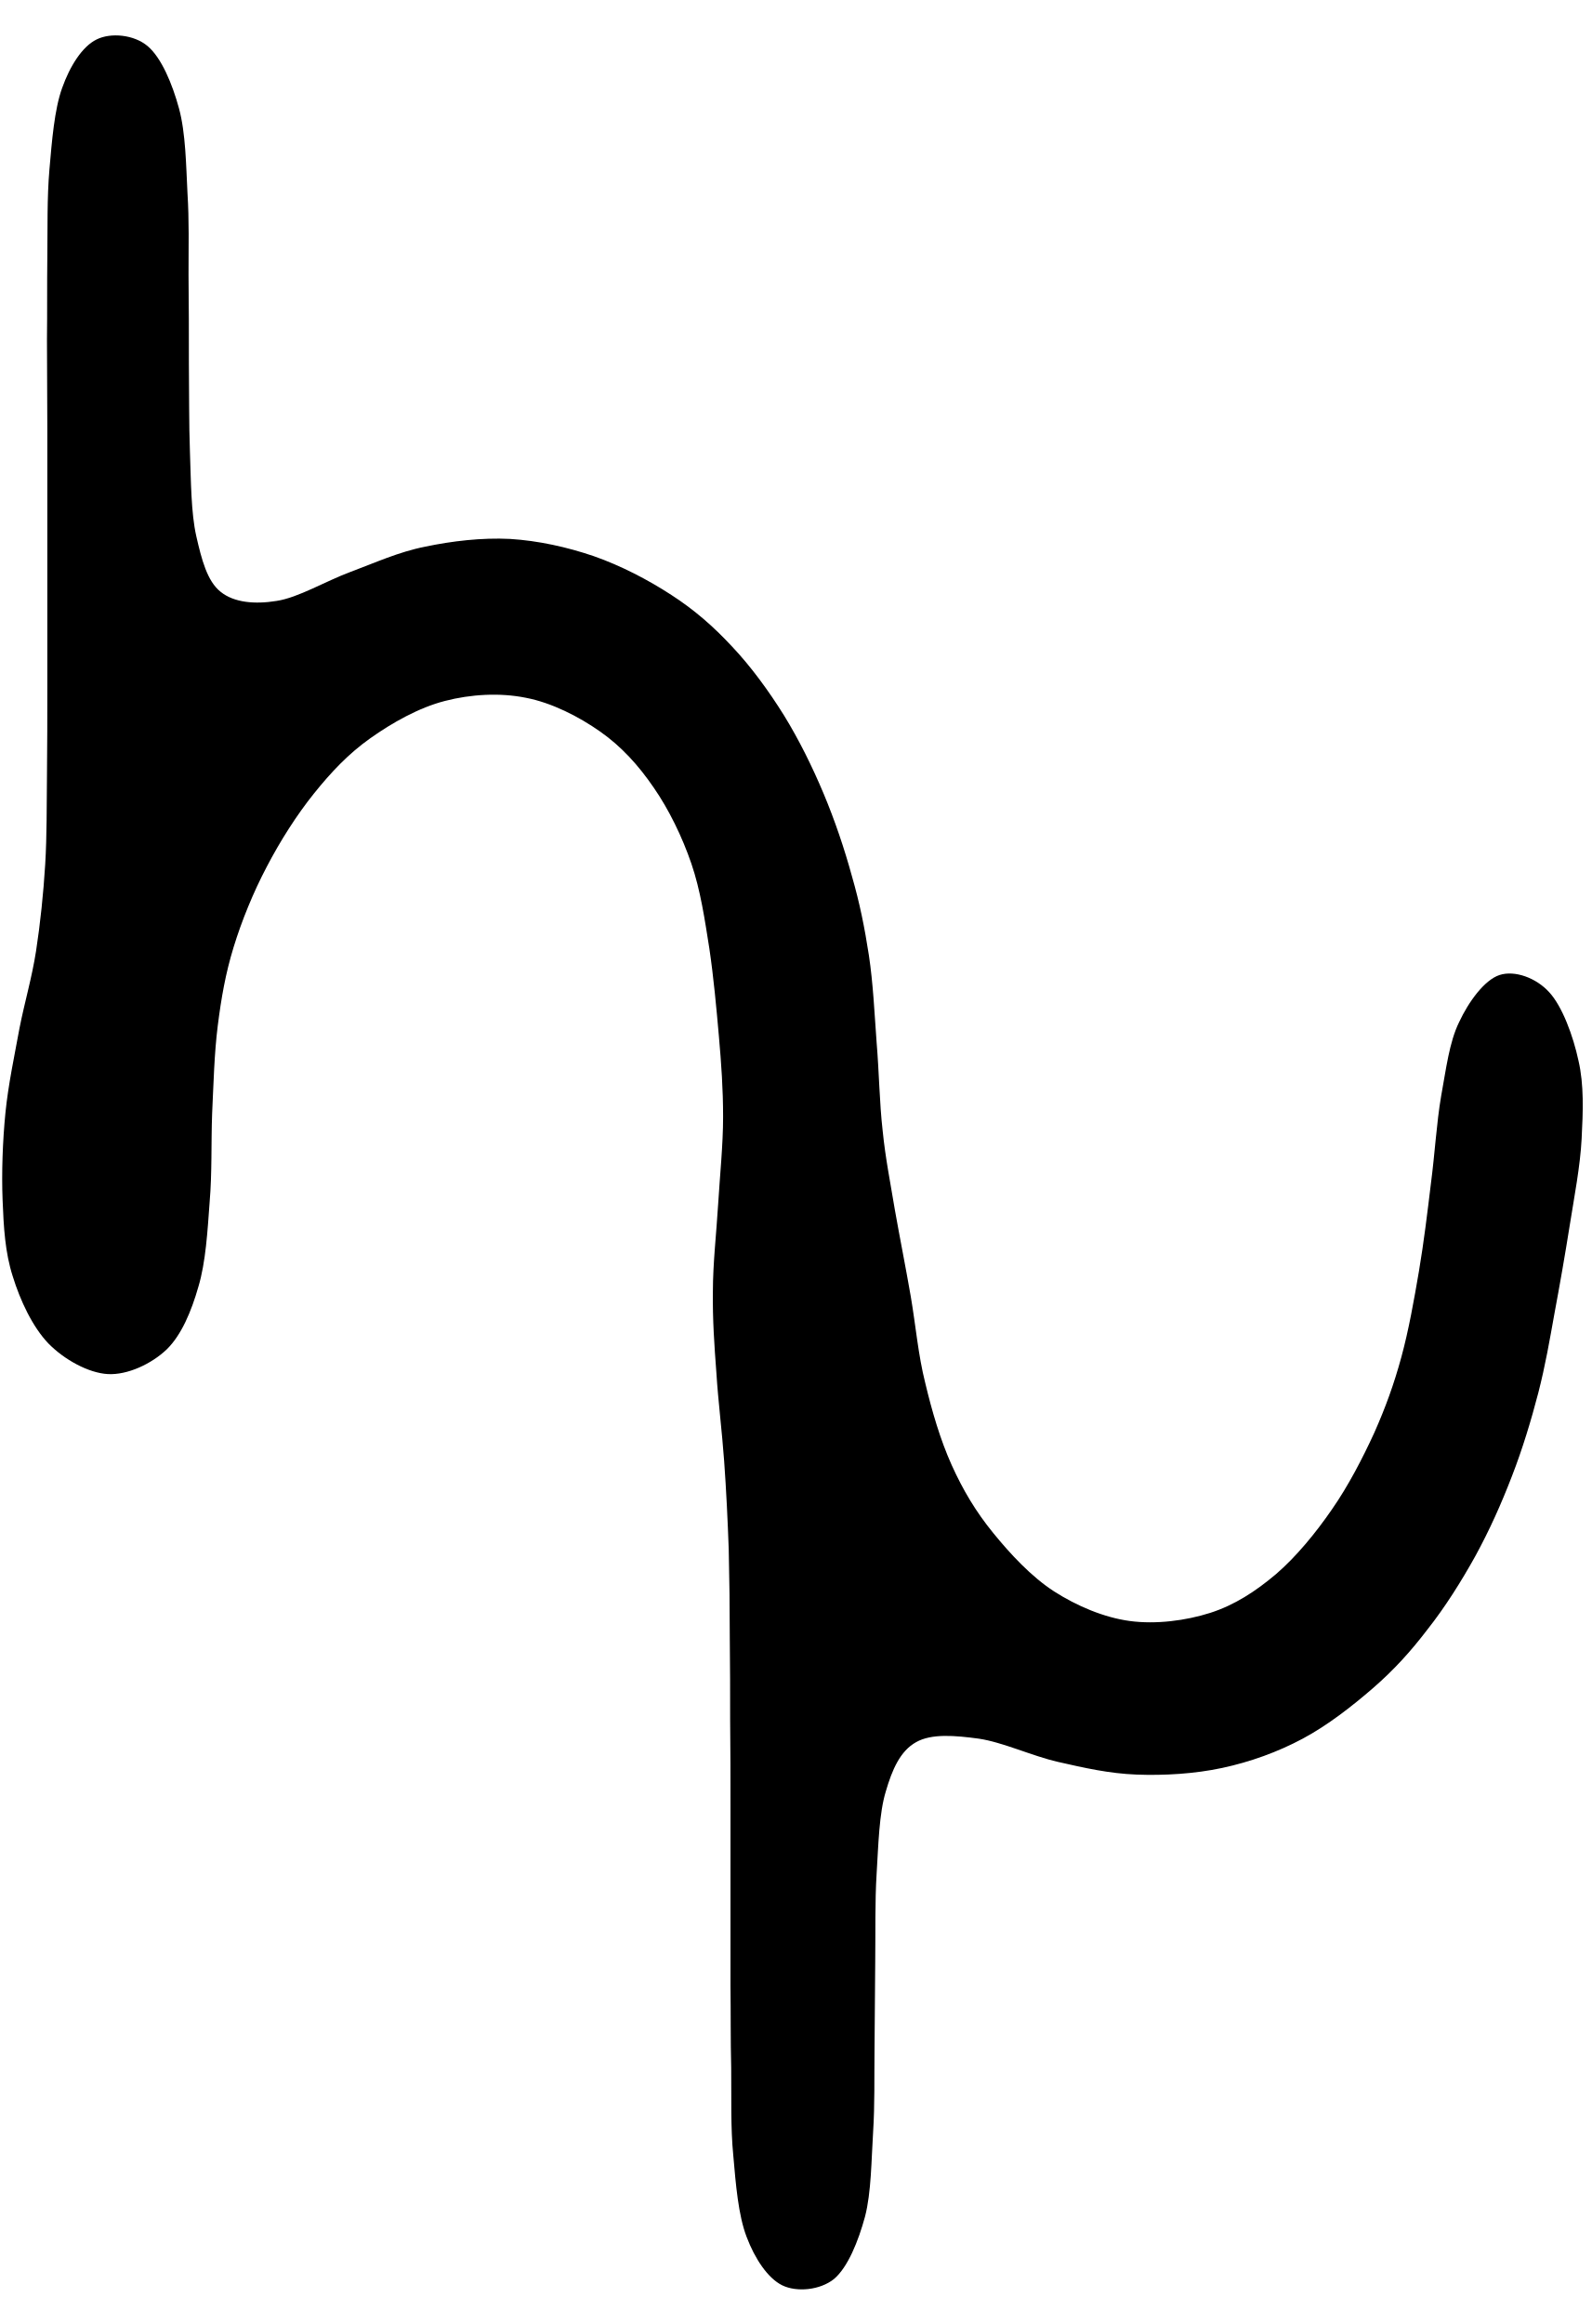
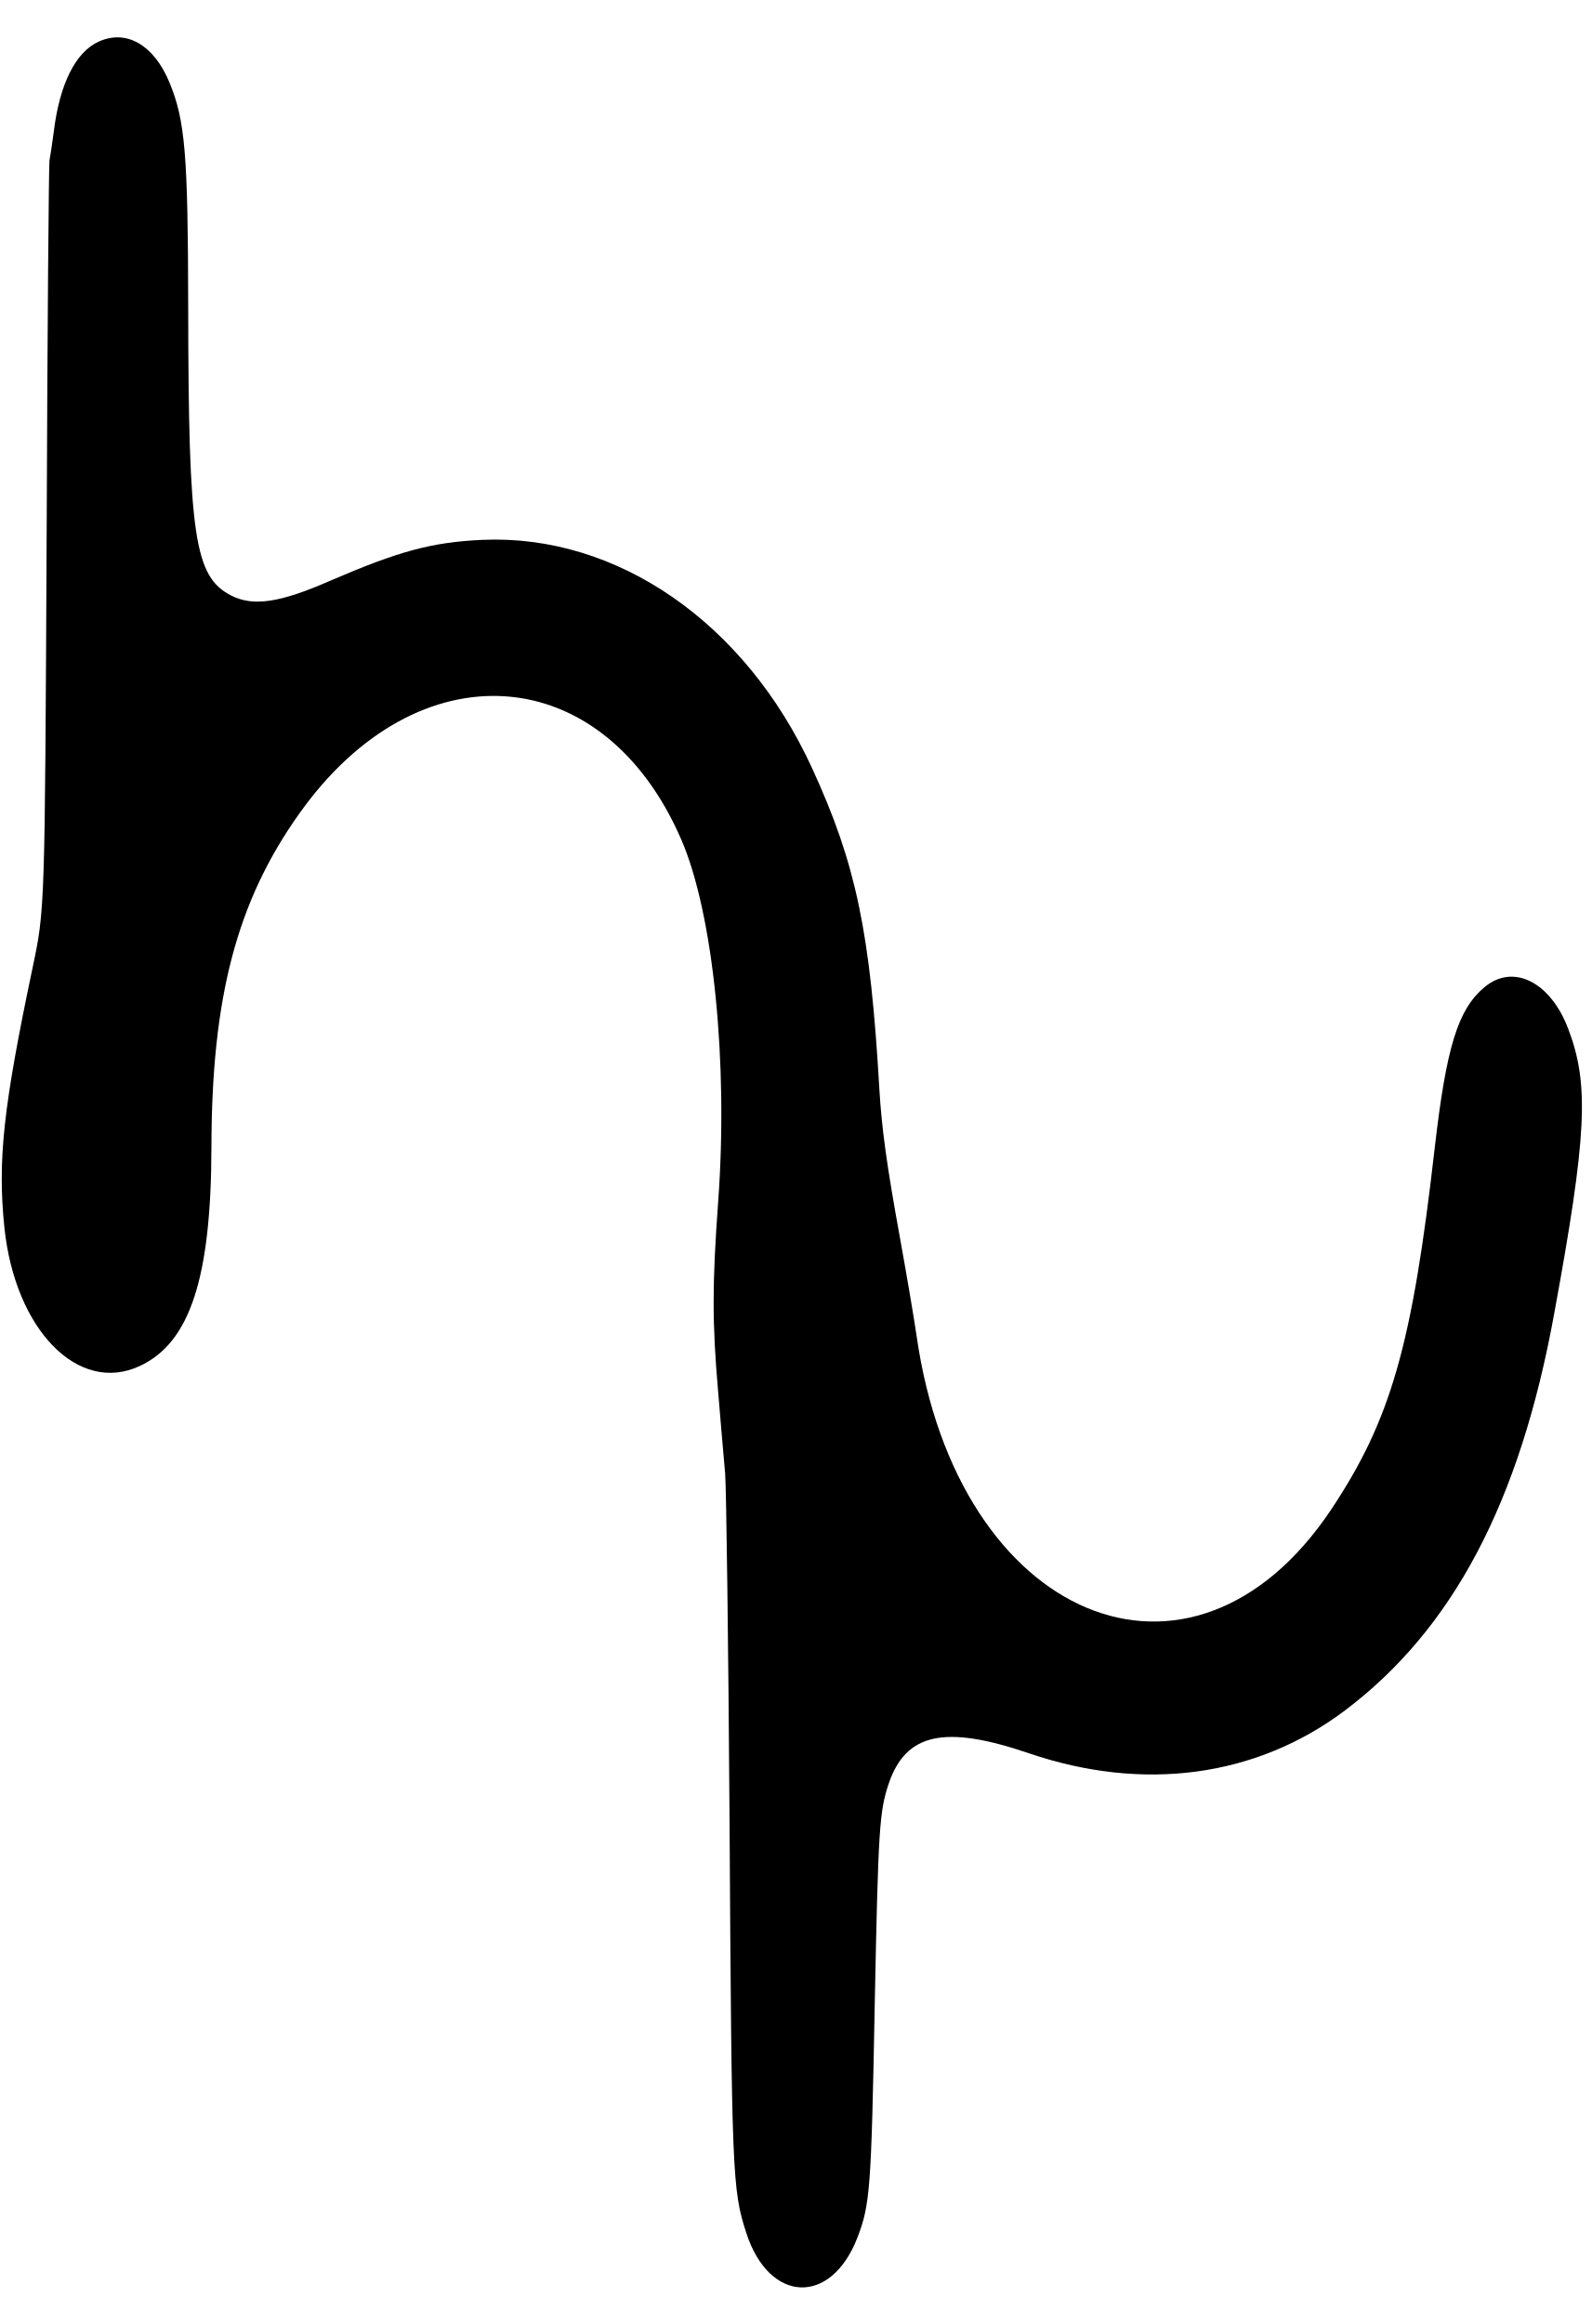
- <svg xmlns="http://www.w3.org/2000/svg" viewBox="0 0 451.992 659.779">
-   <g transform="translate(0.436455,681) scale(0.1,-0.1)" fill="#000000" stroke="none">
-     <path d="M 270 6698 C 229 6678 194 6622 172 6560 C 150 6499 143 6409 136 6329 C 129 6249 131 6159 130 6079 C 129 5998 130 5927 129 5846 C 129 5766 130 5679 130 5595 C 130 5511 130 5427 130 5343 C 130 5259 130 5172 130 5091 C 130 5011 130 4940 130 4859 C 130 4778 130 4691 129 4607 C 128 4524 129 4439 124 4356 C 119 4274 110 4188 98 4110 C 86 4033 66 3967 51 3891 C 37 3814 19 3731 11 3650 C 3 3569 0 3480 3 3403 C 6 3326 10 3254 32 3186 C 53 3118 88 3043 133 2996 C 178 2950 247 2912 302 2909 C 358 2906 426 2938 469 2979 C 511 3020 539 3087 559 3157 C 580 3227 585 3316 591 3398 C 598 3480 595 3565 598 3648 C 602 3732 604 3819 614 3898 C 624 3977 636 4046 659 4121 C 682 4196 715 4277 753 4349 C 791 4422 838 4496 887 4557 C 936 4618 985 4670 1047 4714 C 1109 4758 1185 4801 1259 4820 C 1332 4839 1415 4844 1489 4829 C 1562 4815 1639 4776 1700 4733 C 1760 4691 1809 4637 1852 4574 C 1895 4512 1933 4434 1959 4358 C 1985 4282 1997 4199 2010 4117 C 2022 4036 2030 3949 2037 3869 C 2044 3789 2049 3719 2049 3639 C 2049 3560 2040 3474 2035 3392 C 2030 3309 2020 3223 2020 3143 C 2019 3063 2024 2992 2030 2912 C 2035 2832 2046 2746 2052 2662 C 2058 2579 2062 2495 2065 2412 C 2067 2328 2068 2241 2068 2160 C 2069 2079 2069 2008 2069 1928 C 2070 1847 2070 1760 2070 1676 C 2070 1592 2070 1508 2070 1424 C 2070 1340 2070 1253 2070 1173 C 2071 1092 2070 1021 2072 940 C 2073 860 2070 770 2078 690 C 2085 610 2092 521 2116 459 C 2139 398 2176 342 2217 322 C 2258 302 2324 308 2364 340 C 2403 373 2433 447 2452 517 C 2470 586 2470 679 2475 757 C 2480 836 2478 908 2479 989 C 2480 1070 2480 1157 2481 1241 C 2482 1324 2480 1411 2485 1491 C 2490 1572 2492 1662 2511 1724 C 2529 1786 2552 1839 2597 1864 C 2641 1889 2708 1883 2775 1874 C 2843 1864 2926 1825 3000 1808 C 3075 1791 3145 1775 3223 1772 C 3301 1769 3388 1774 3467 1791 C 3546 1808 3624 1836 3695 1874 C 3766 1912 3835 1966 3894 2017 C 3954 2069 4002 2122 4050 2185 C 4099 2247 4145 2320 4185 2392 C 4225 2465 4259 2541 4289 2619 C 4319 2696 4344 2779 4364 2856 C 4384 2934 4396 3004 4410 3082 C 4425 3162 4440 3248 4453 3330 C 4466 3412 4483 3499 4487 3577 C 4491 3655 4494 3730 4478 3799 C 4463 3869 4432 3953 4395 3993 C 4358 4034 4297 4056 4254 4042 C 4211 4028 4166 3966 4139 3908 C 4111 3851 4102 3774 4088 3698 C 4075 3622 4070 3533 4059 3450 C 4049 3367 4039 3284 4025 3201 C 4011 3119 3996 3034 3975 2957 C 3954 2880 3930 2814 3898 2742 C 3865 2670 3824 2591 3778 2525 C 3732 2458 3676 2390 3619 2341 C 3561 2292 3501 2253 3432 2231 C 3363 2209 3278 2198 3204 2208 C 3130 2218 3053 2251 2989 2292 C 2924 2334 2864 2399 2816 2458 C 2767 2518 2730 2580 2698 2651 C 2666 2722 2642 2804 2623 2884 C 2603 2963 2596 3047 2582 3129 C 2568 3210 2551 3295 2537 3374 C 2524 3453 2510 3521 2502 3601 C 2493 3680 2492 3767 2485 3850 C 2479 3932 2475 4019 2463 4098 C 2451 4176 2437 4246 2415 4322 C 2394 4399 2366 4482 2334 4558 C 2302 4634 2265 4709 2222 4779 C 2179 4848 2128 4918 2074 4975 C 2021 5032 1967 5079 1902 5121 C 1836 5164 1759 5204 1682 5231 C 1606 5257 1524 5275 1444 5280 C 1364 5284 1279 5274 1203 5258 C 1127 5243 1060 5212 990 5186 C 920 5160 842 5113 781 5104 C 720 5094 660 5099 622 5130 C 584 5160 568 5222 553 5288 C 538 5354 538 5445 535 5527 C 532 5609 533 5694 532 5778 C 532 5862 532 5949 531 6030 C 531 6110 533 6183 528 6262 C 524 6340 523 6432 504 6502 C 485 6572 454 6646 415 6679 C 376 6712 310 6718 270 6698 Z" />
+ <svg xmlns="http://www.w3.org/2000/svg" viewBox="50 50 685 1000">
+   <g transform="translate(0,1100) scale(0.1,-0.1)" fill="#000000" stroke="none">
+     <path d="M925 10321 c-100 -45 -169 -183 -194 -391 -7 -52 -15 -106 -18 -120 -3 -14 -9 -720 -12 -1570 -8 -1665 -7 -1650 -62 -1910 -125 -595 -150 -822 -120 -1113 46 -439 318 -718 582 -595 217 100 308 380 309 943 1 643 109 1056 378 1434 510 719 1308 664 1644 -111 138 -318 203 -960 159 -1559 -26 -357 -26 -521 0 -819 11 -129 24 -287 30 -350 5 -63 14 -736 19 -1495 9 -1525 12 -1588 72 -1773 98 -303 364 -315 478 -21 55 143 60 207 75 1009 15 753 20 826 60 945 74 218 241 254 603 131 493 -168 977 -103 1358 182 466 350 755 896 903 1708 141 768 152 987 61 1226 -76 203 -238 284 -361 180 -114 -95 -164 -257 -214 -692 -97 -850 -189 -1170 -446 -1556 -601 -899 -1609 -476 -1784 748 -9 62 -40 248 -70 413 -59 323 -80 480 -90 645 -39 679 -100 972 -290 1385 -287 626 -840 1008 -1420 982 -217 -10 -360 -49 -654 -176 -217 -95 -332 -112 -427 -63 -157 81 -183 253 -184 1242 -1 657 -13 802 -81 966 -67 161 -185 229 -304 175z" />
  </g>
</svg>
